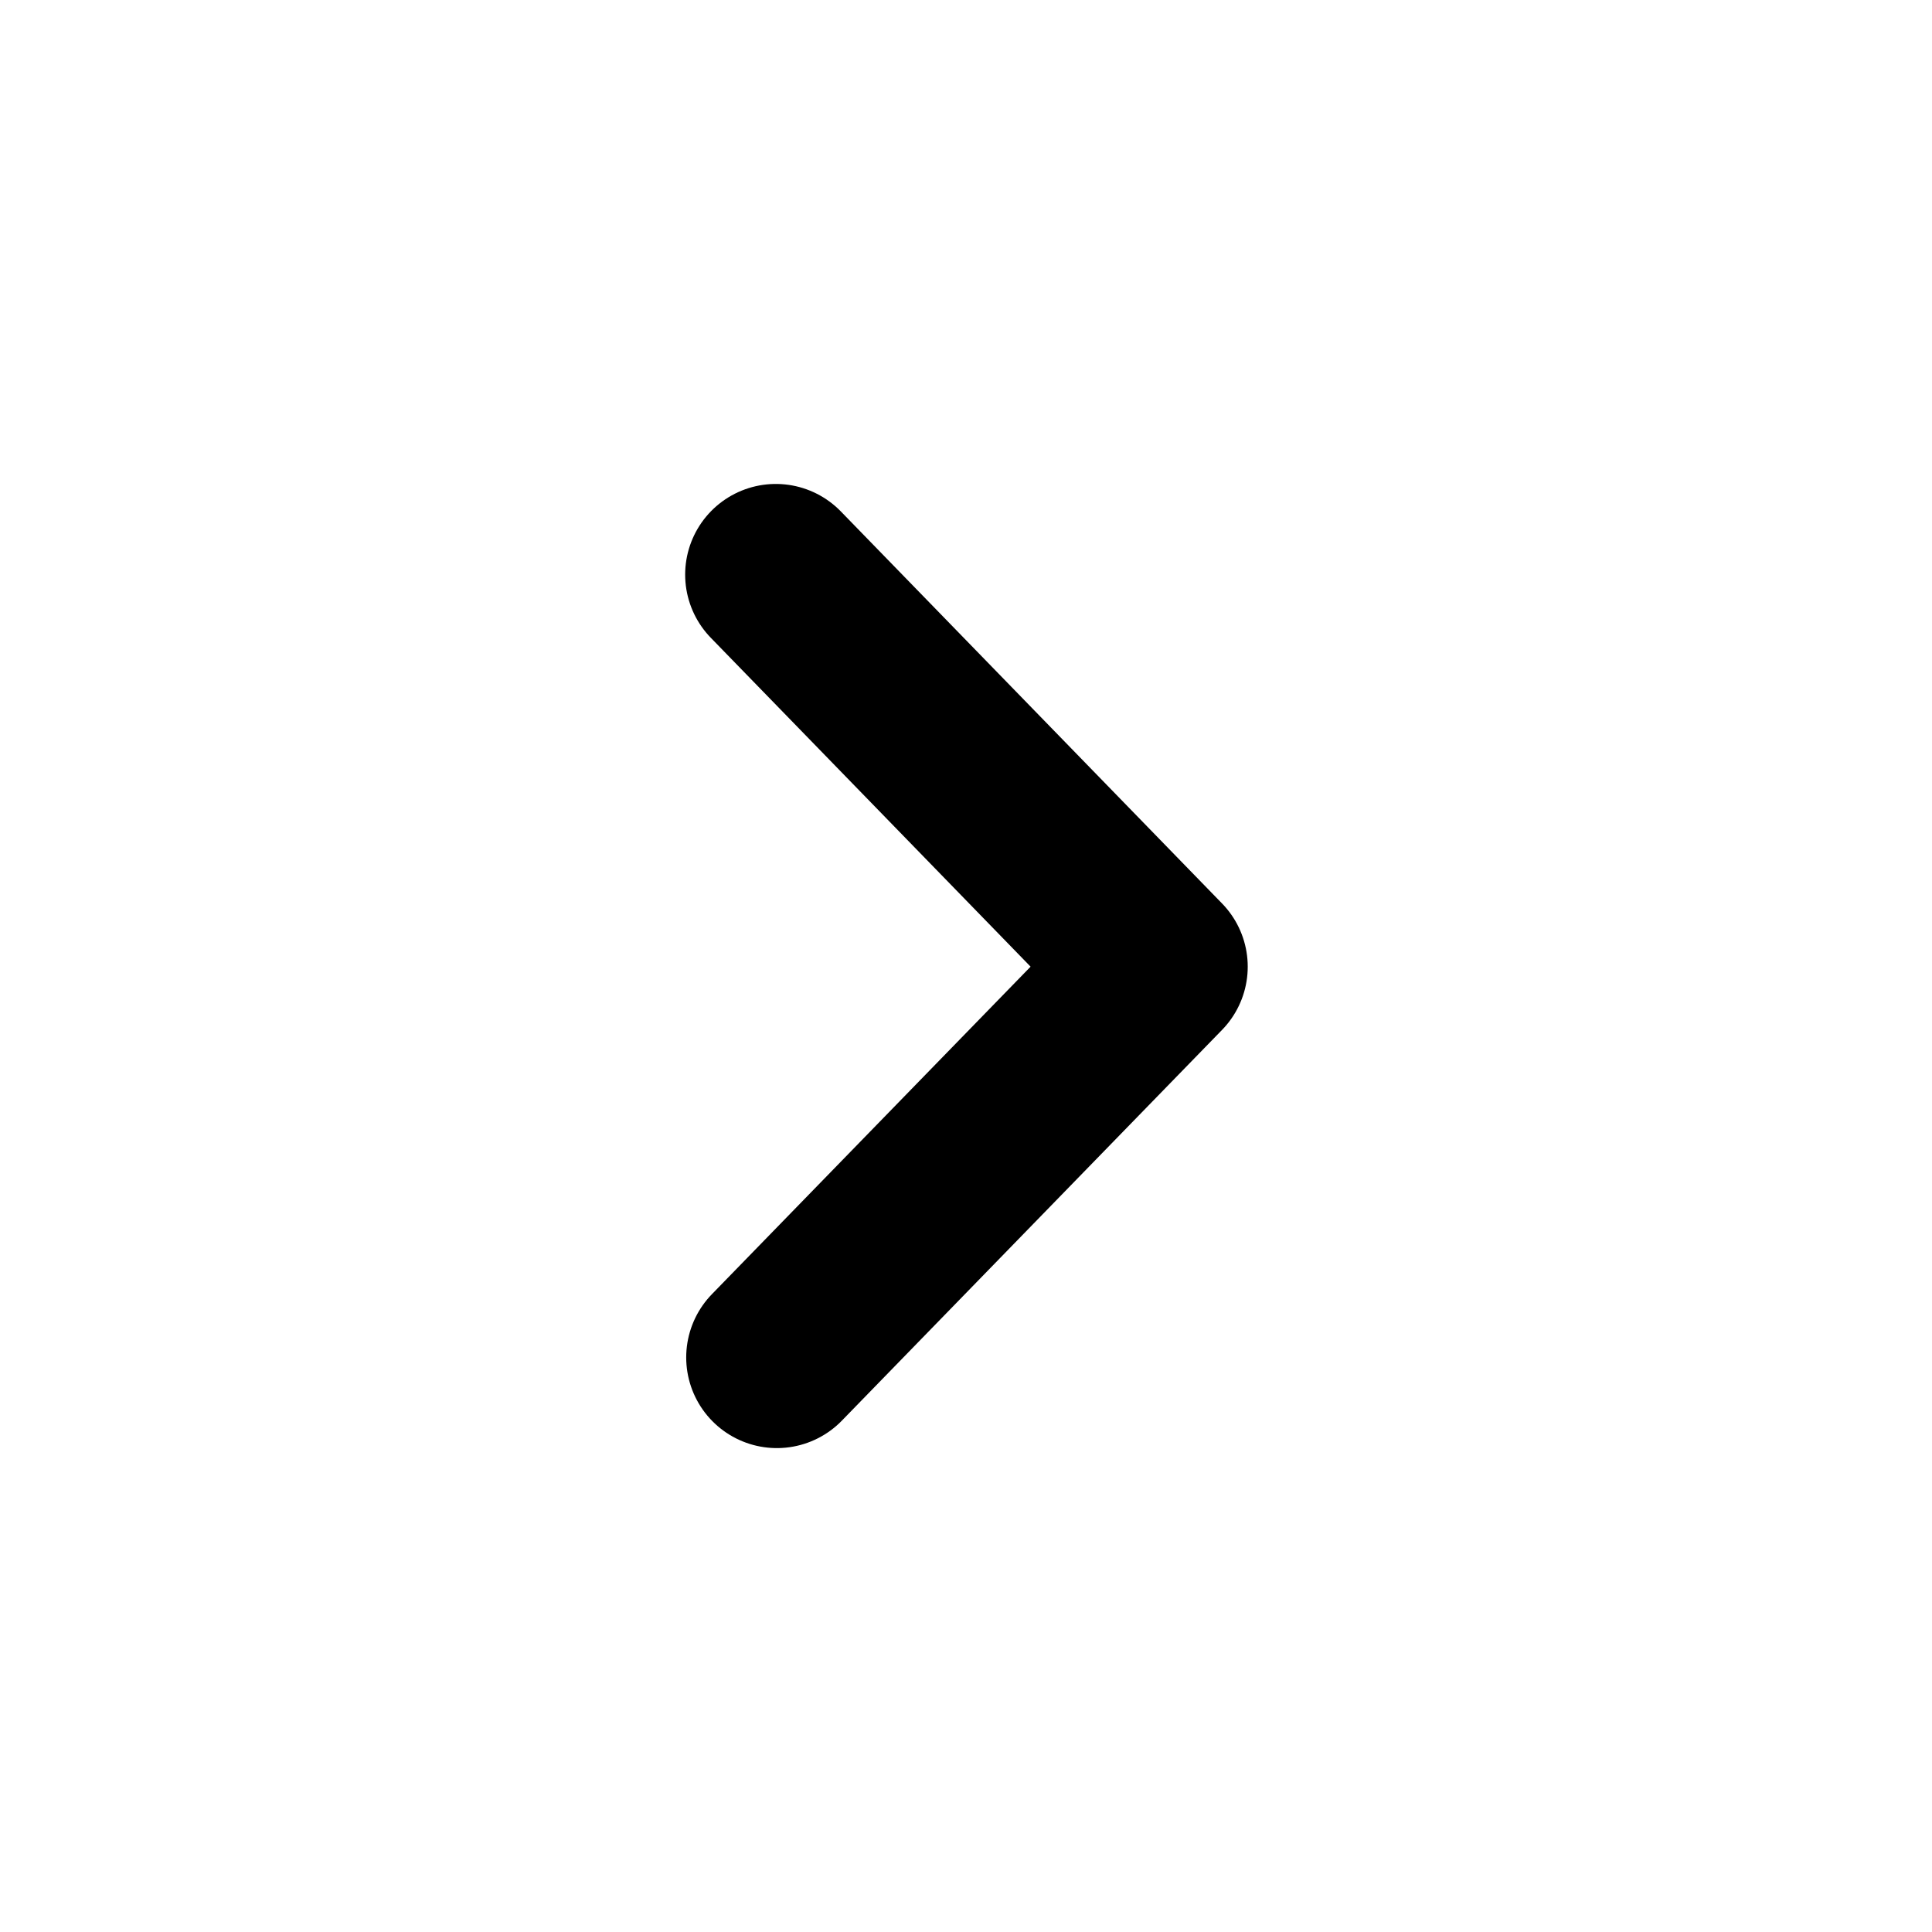
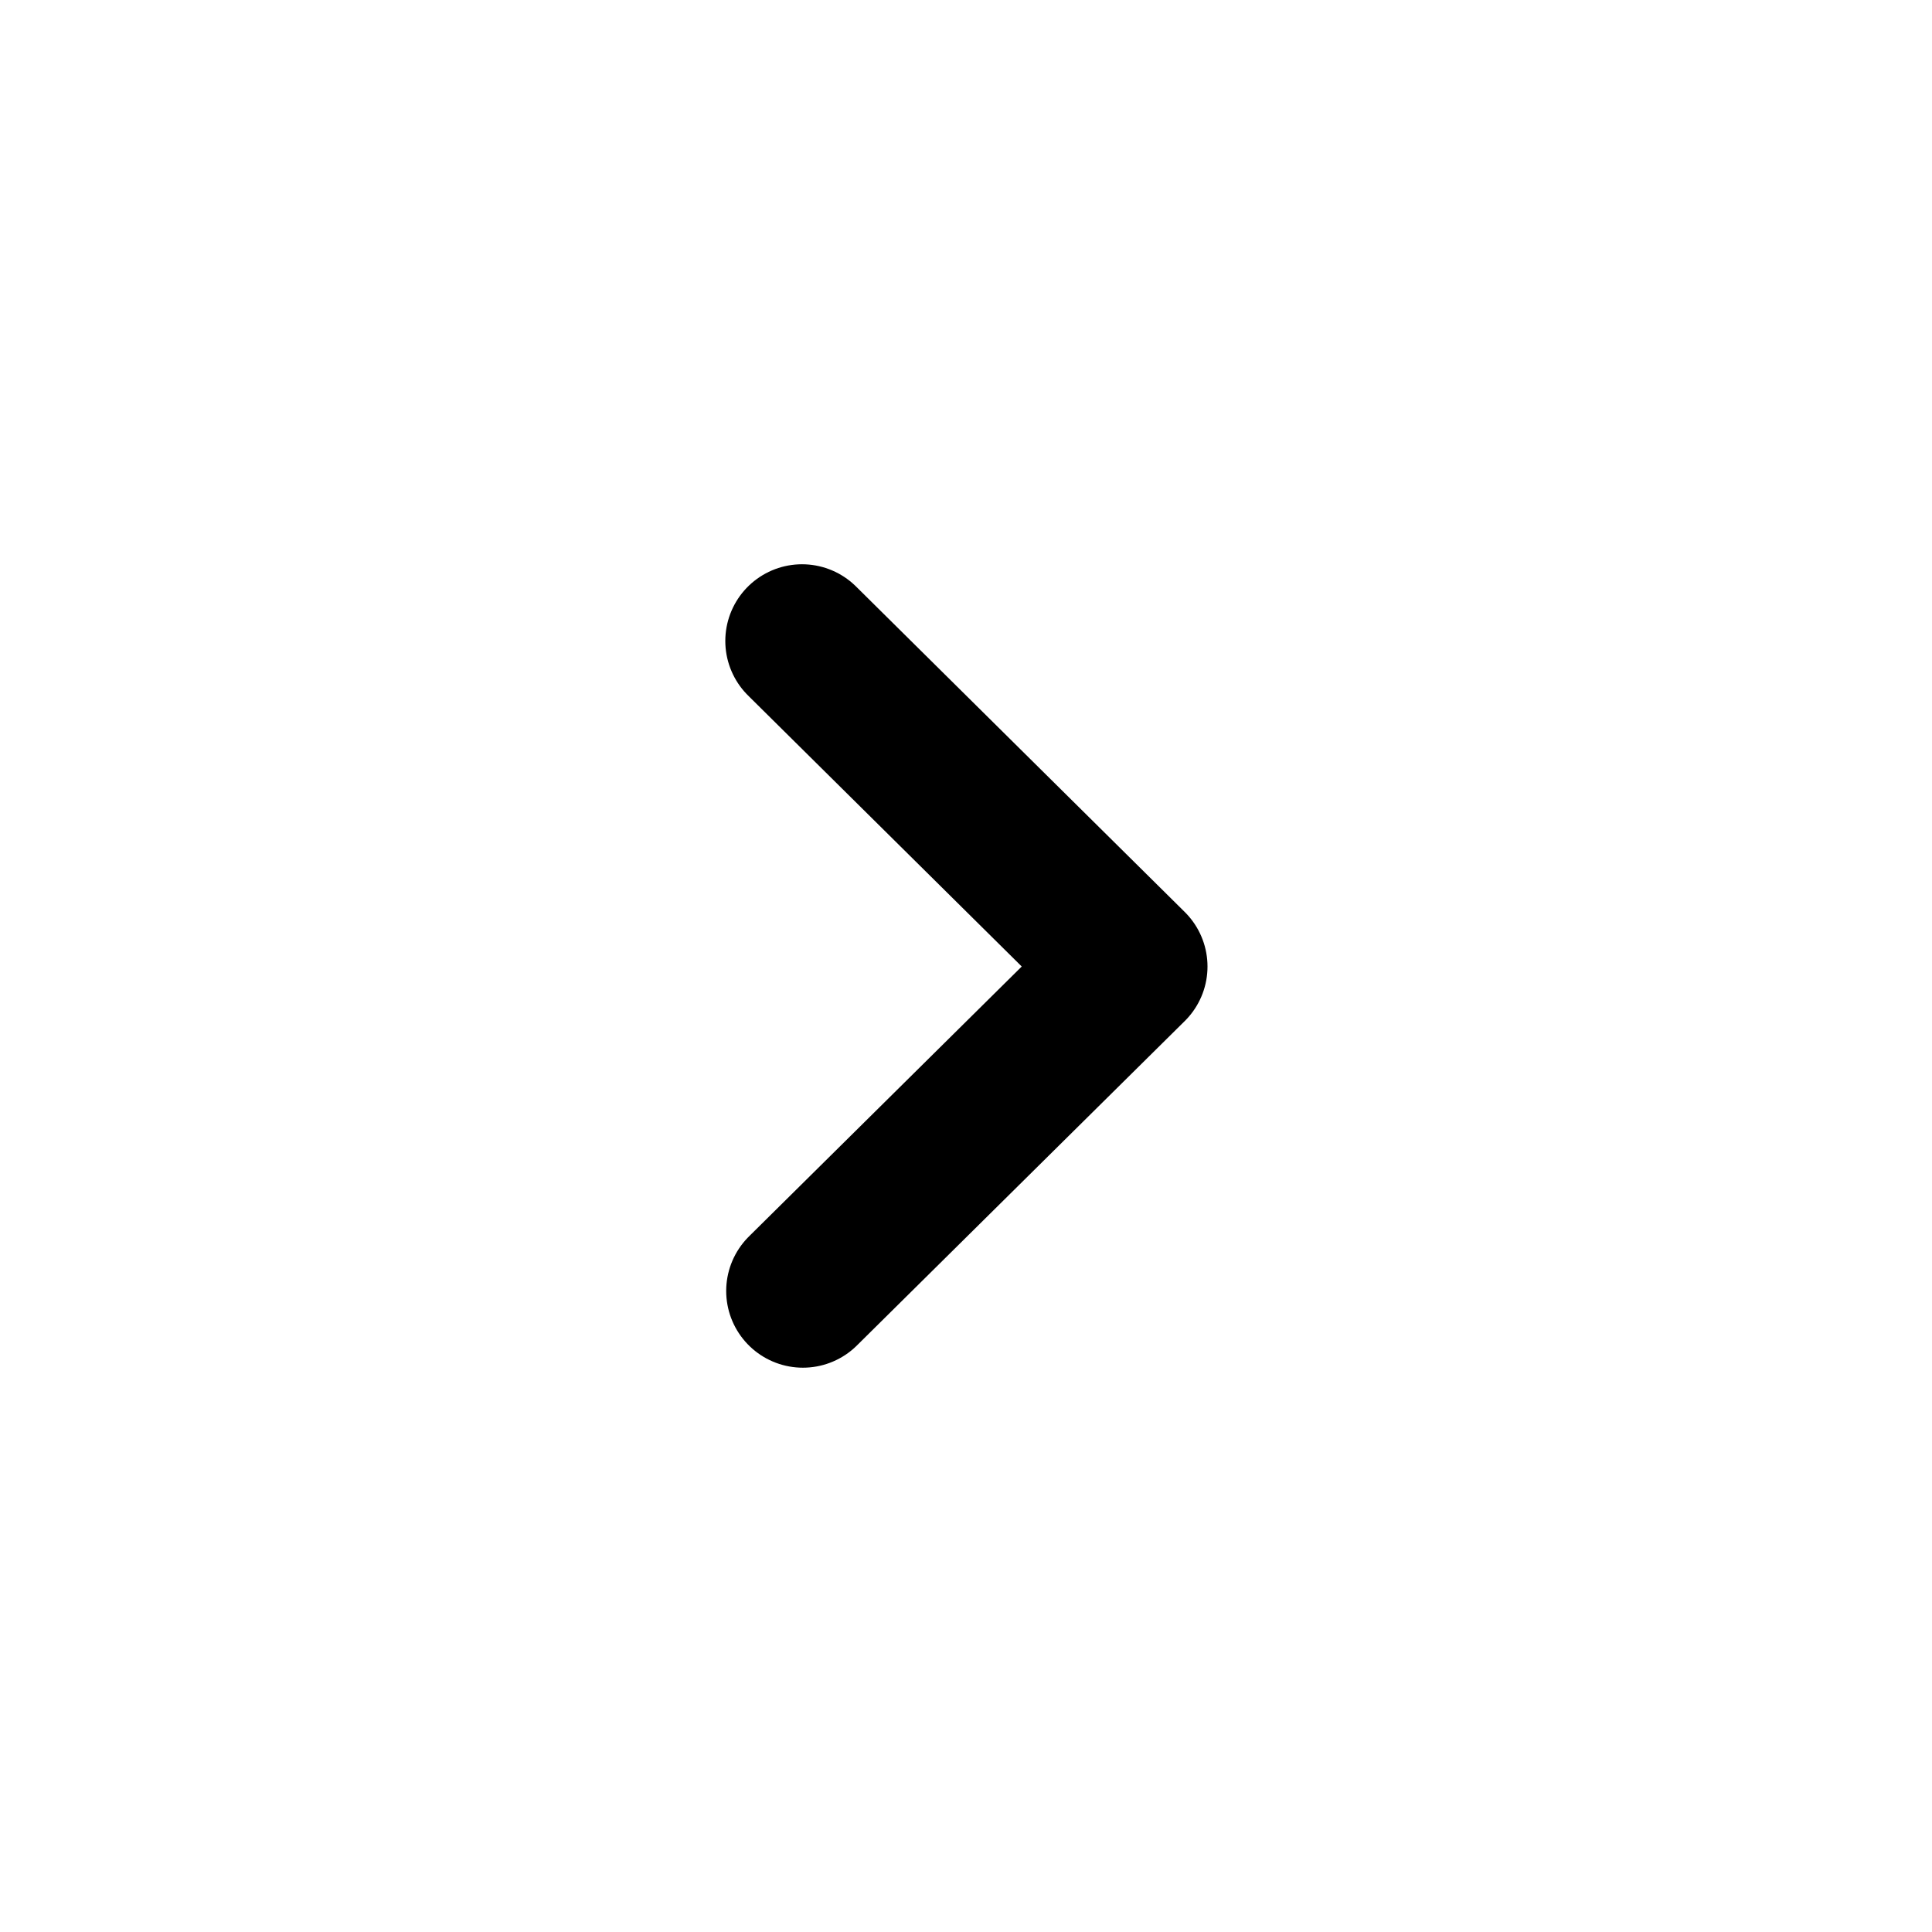
<svg xmlns="http://www.w3.org/2000/svg" height="48" width="48" version="1.1" viewBox="0 0 48 48">
-   <path stroke-linejoin="round" d="m19.275 14.276c3.157 3.247 6.315 6.494 9.472 9.741-3.149 3.236-6.297 6.472-9.446 9.708" stroke="#000" stroke-linecap="round" stroke-width="4.505" fill="none" />
+   <path stroke-linejoin="round" d="m19.926 15.925c2.723 2.696 5.446 5.392 8.168 8.088l-8.146 8.061" stroke="#000000" stroke-linecap="round" stroke-width="3.812" fill="none" />
</svg>
